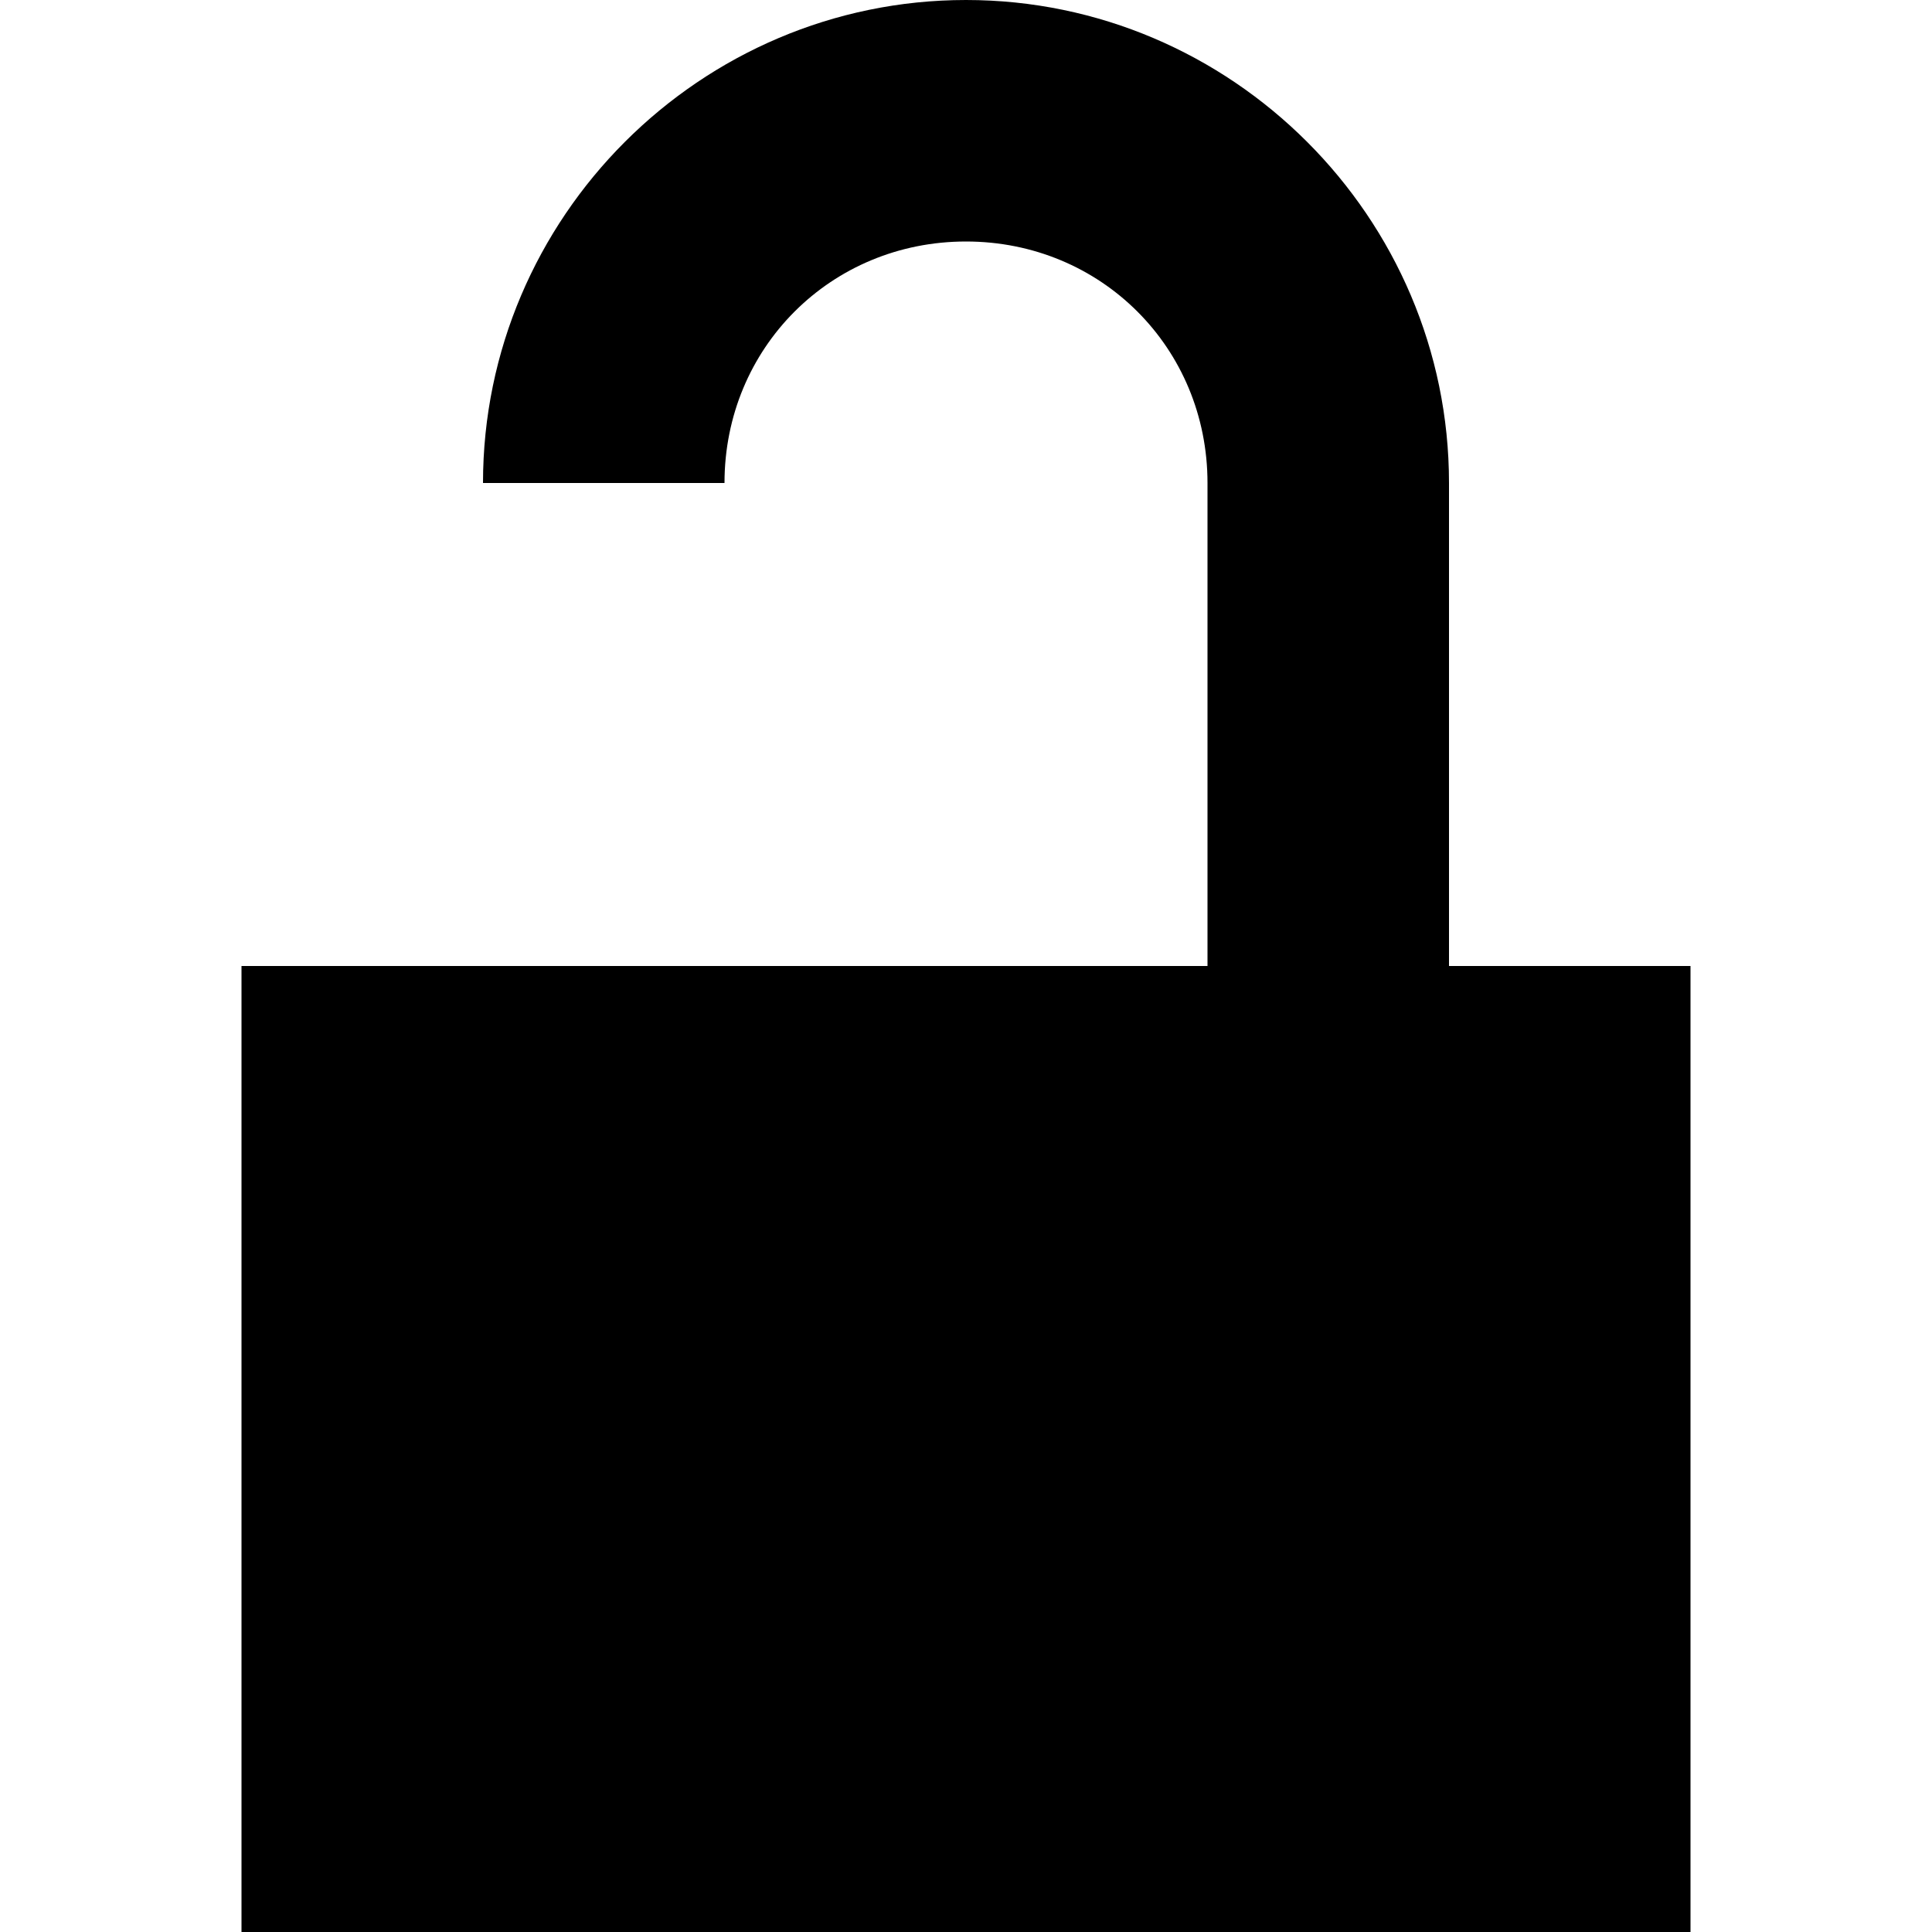
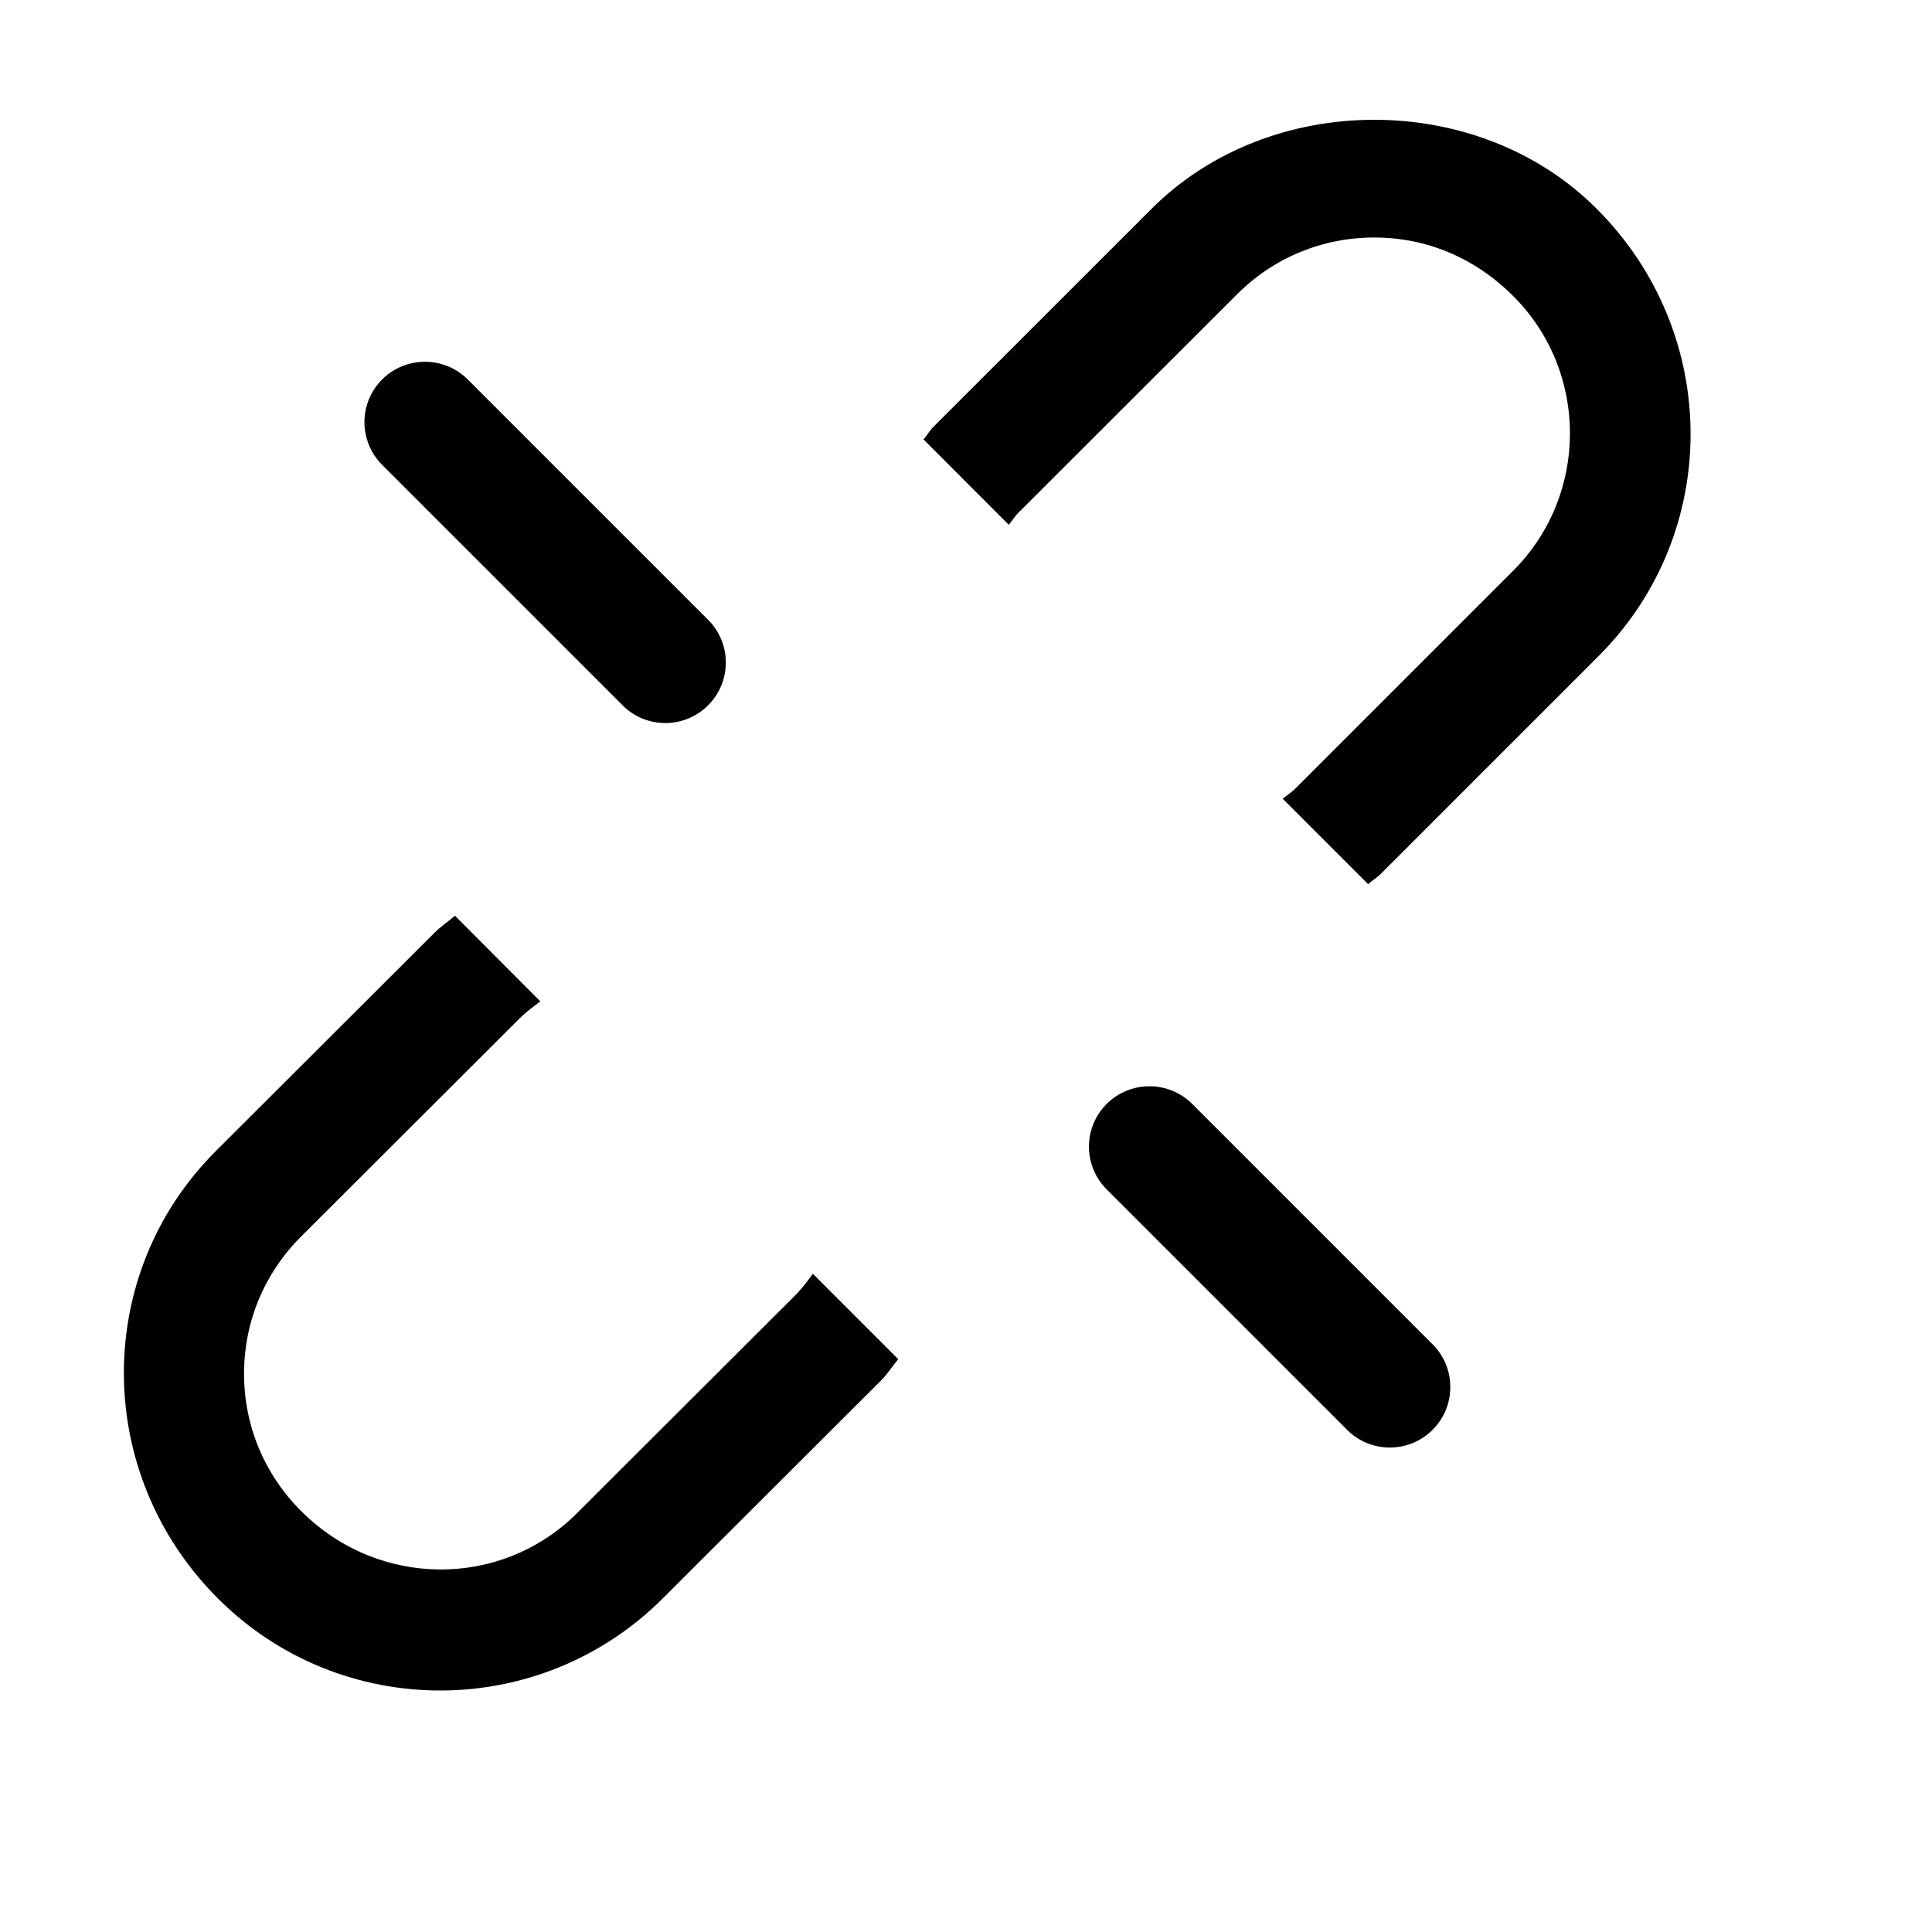
- <svg xmlns="http://www.w3.org/2000/svg" width="30px" height="px" viewBox="0 0 30 30" version="1.1">
-   <g id="surface1">
-     <path style=" stroke:none;fill-rule:nonzero;fill:rgb(0%,0%,0%);fill-opacity:1;" d="M 15 0 C 10.875 0 7.5 3.375 7.5 7.5 L 11.25 7.5 C 11.25 5.402 12.902 3.75 15 3.75 C 17.098 3.75 18.75 5.402 18.75 7.5 L 18.75 15 L 3.75 15 L 3.75 30 L 26.25 30 L 26.25 15 L 22.5 15 L 22.5 7.5 C 22.5 3.375 19.125 0 15 0 Z M 15 0 " />
-   </g>
+ <svg xmlns="http://www.w3.org/2000/svg" viewBox="0 0 16 16">
+   <path d="M 11.381 0.992 C 10.705 0.992 10.029 1.237 9.537 1.729 L 7.73 3.535 C 7.698 3.567 7.677 3.606 7.648 3.639 L 8.354 4.346 C 8.383 4.312 8.405 4.274 8.438 4.242 L 10.246 2.436 C 10.549 2.133 10.952 1.967 11.381 1.967 C 11.81 1.967 12.212 2.132 12.533 2.453 C 13.158 3.078 13.158 4.099 12.533 4.725 L 10.727 6.531 C 10.696 6.562 10.657 6.586 10.623 6.615 L 11.33 7.322 C 11.363 7.292 11.402 7.27 11.434 7.238 L 13.24 5.432 C 14.256 4.416 14.258 2.763 13.223 1.729 C 12.732 1.237 12.056 0.992 11.381 0.992 z M 3.518 2.996 A 0.5 0.5 0 0 0 3.17 3.855 L 5.17 5.855 A 0.501 0.501 0 0 0 5.877 5.146 L 3.877 3.146 A 0.5 0.5 0 0 0 3.518 2.996 z M 3.768 7.584 C 3.71 7.633 3.648 7.674 3.594 7.729 L 1.785 9.535 C 0.769 10.551 0.77 12.204 1.805 13.238 C 2.313 13.746 2.979 14 3.646 14 C 4.313 14 4.98 13.745 5.488 13.238 L 7.297 11.432 C 7.352 11.377 7.39 11.314 7.439 11.256 L 6.732 10.549 C 6.687 10.609 6.643 10.67 6.588 10.725 L 4.779 12.531 C 4.153 13.156 3.135 13.157 2.492 12.512 C 2.189 12.209 2.021 11.806 2.021 11.377 C 2.021 10.948 2.189 10.545 2.492 10.242 L 4.301 8.436 C 4.355 8.382 4.415 8.338 4.475 8.293 L 3.768 7.584 z M 9.518 8.996 A 0.5 0.5 0 0 0 9.17 9.855 L 11.17 11.855 A 0.501 0.501 0 0 0 11.877 11.146 L 9.877 9.146 A 0.5 0.5 0 0 0 9.518 8.996 z" />
</svg>
